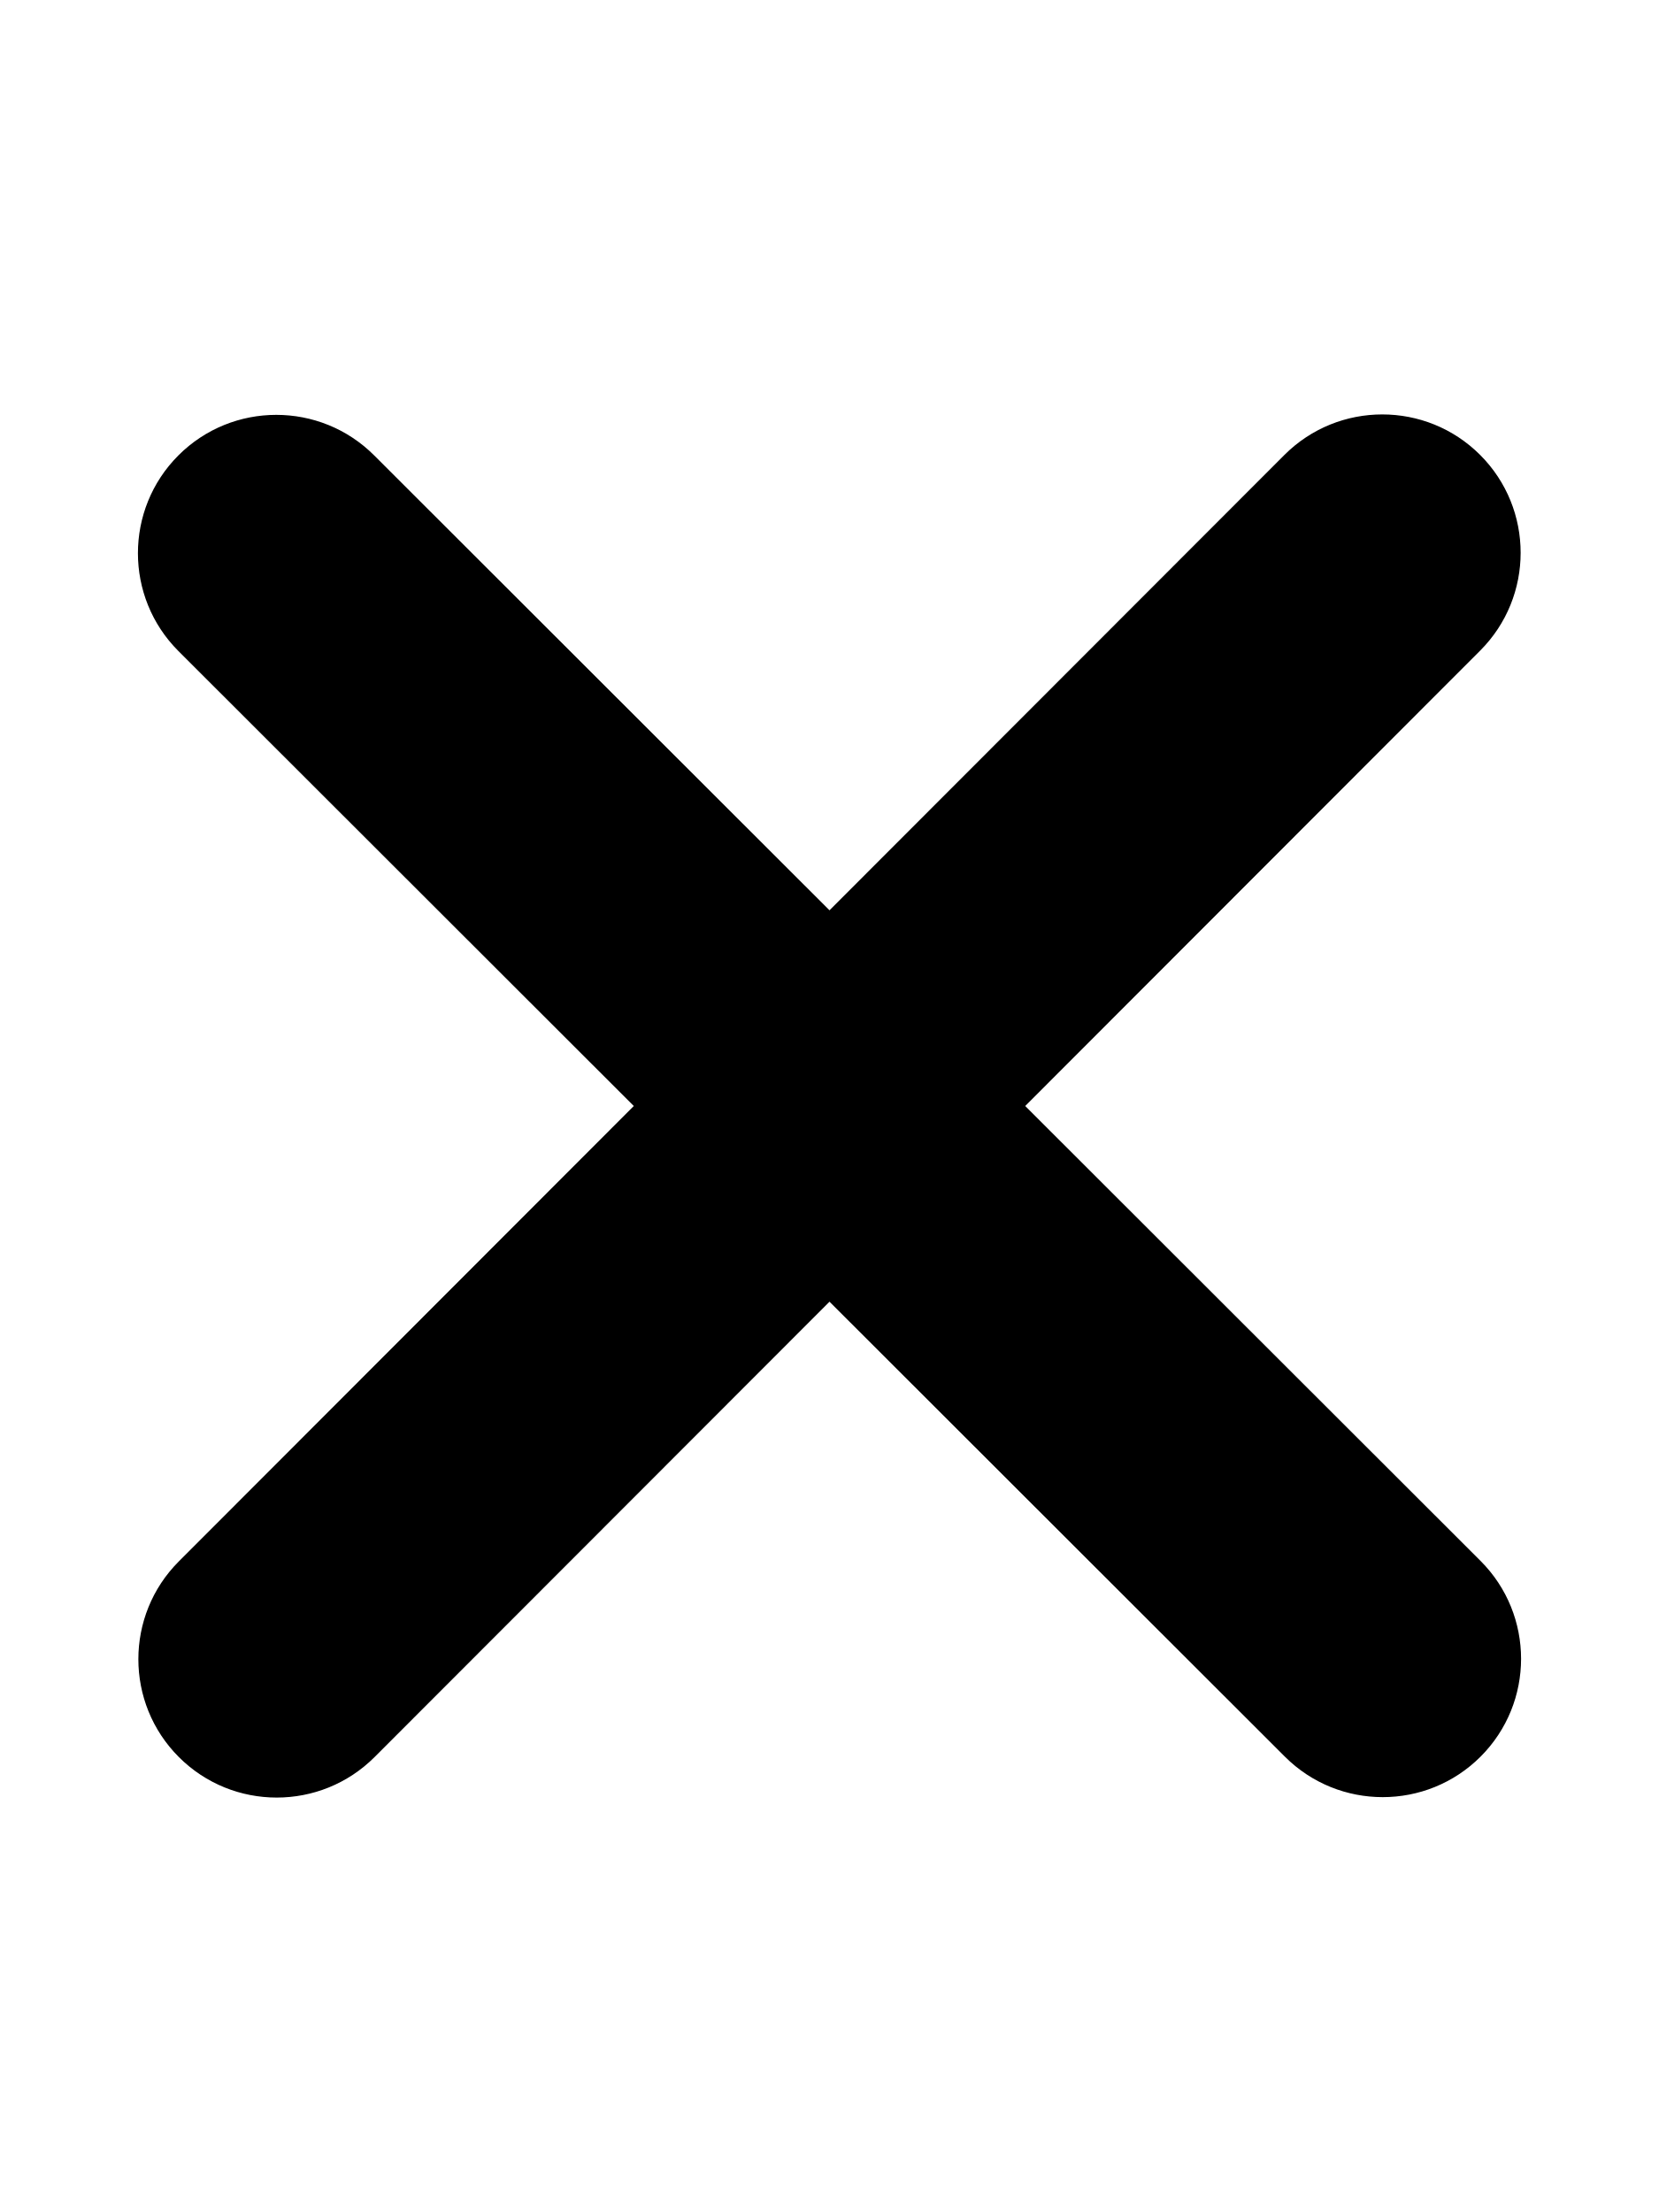
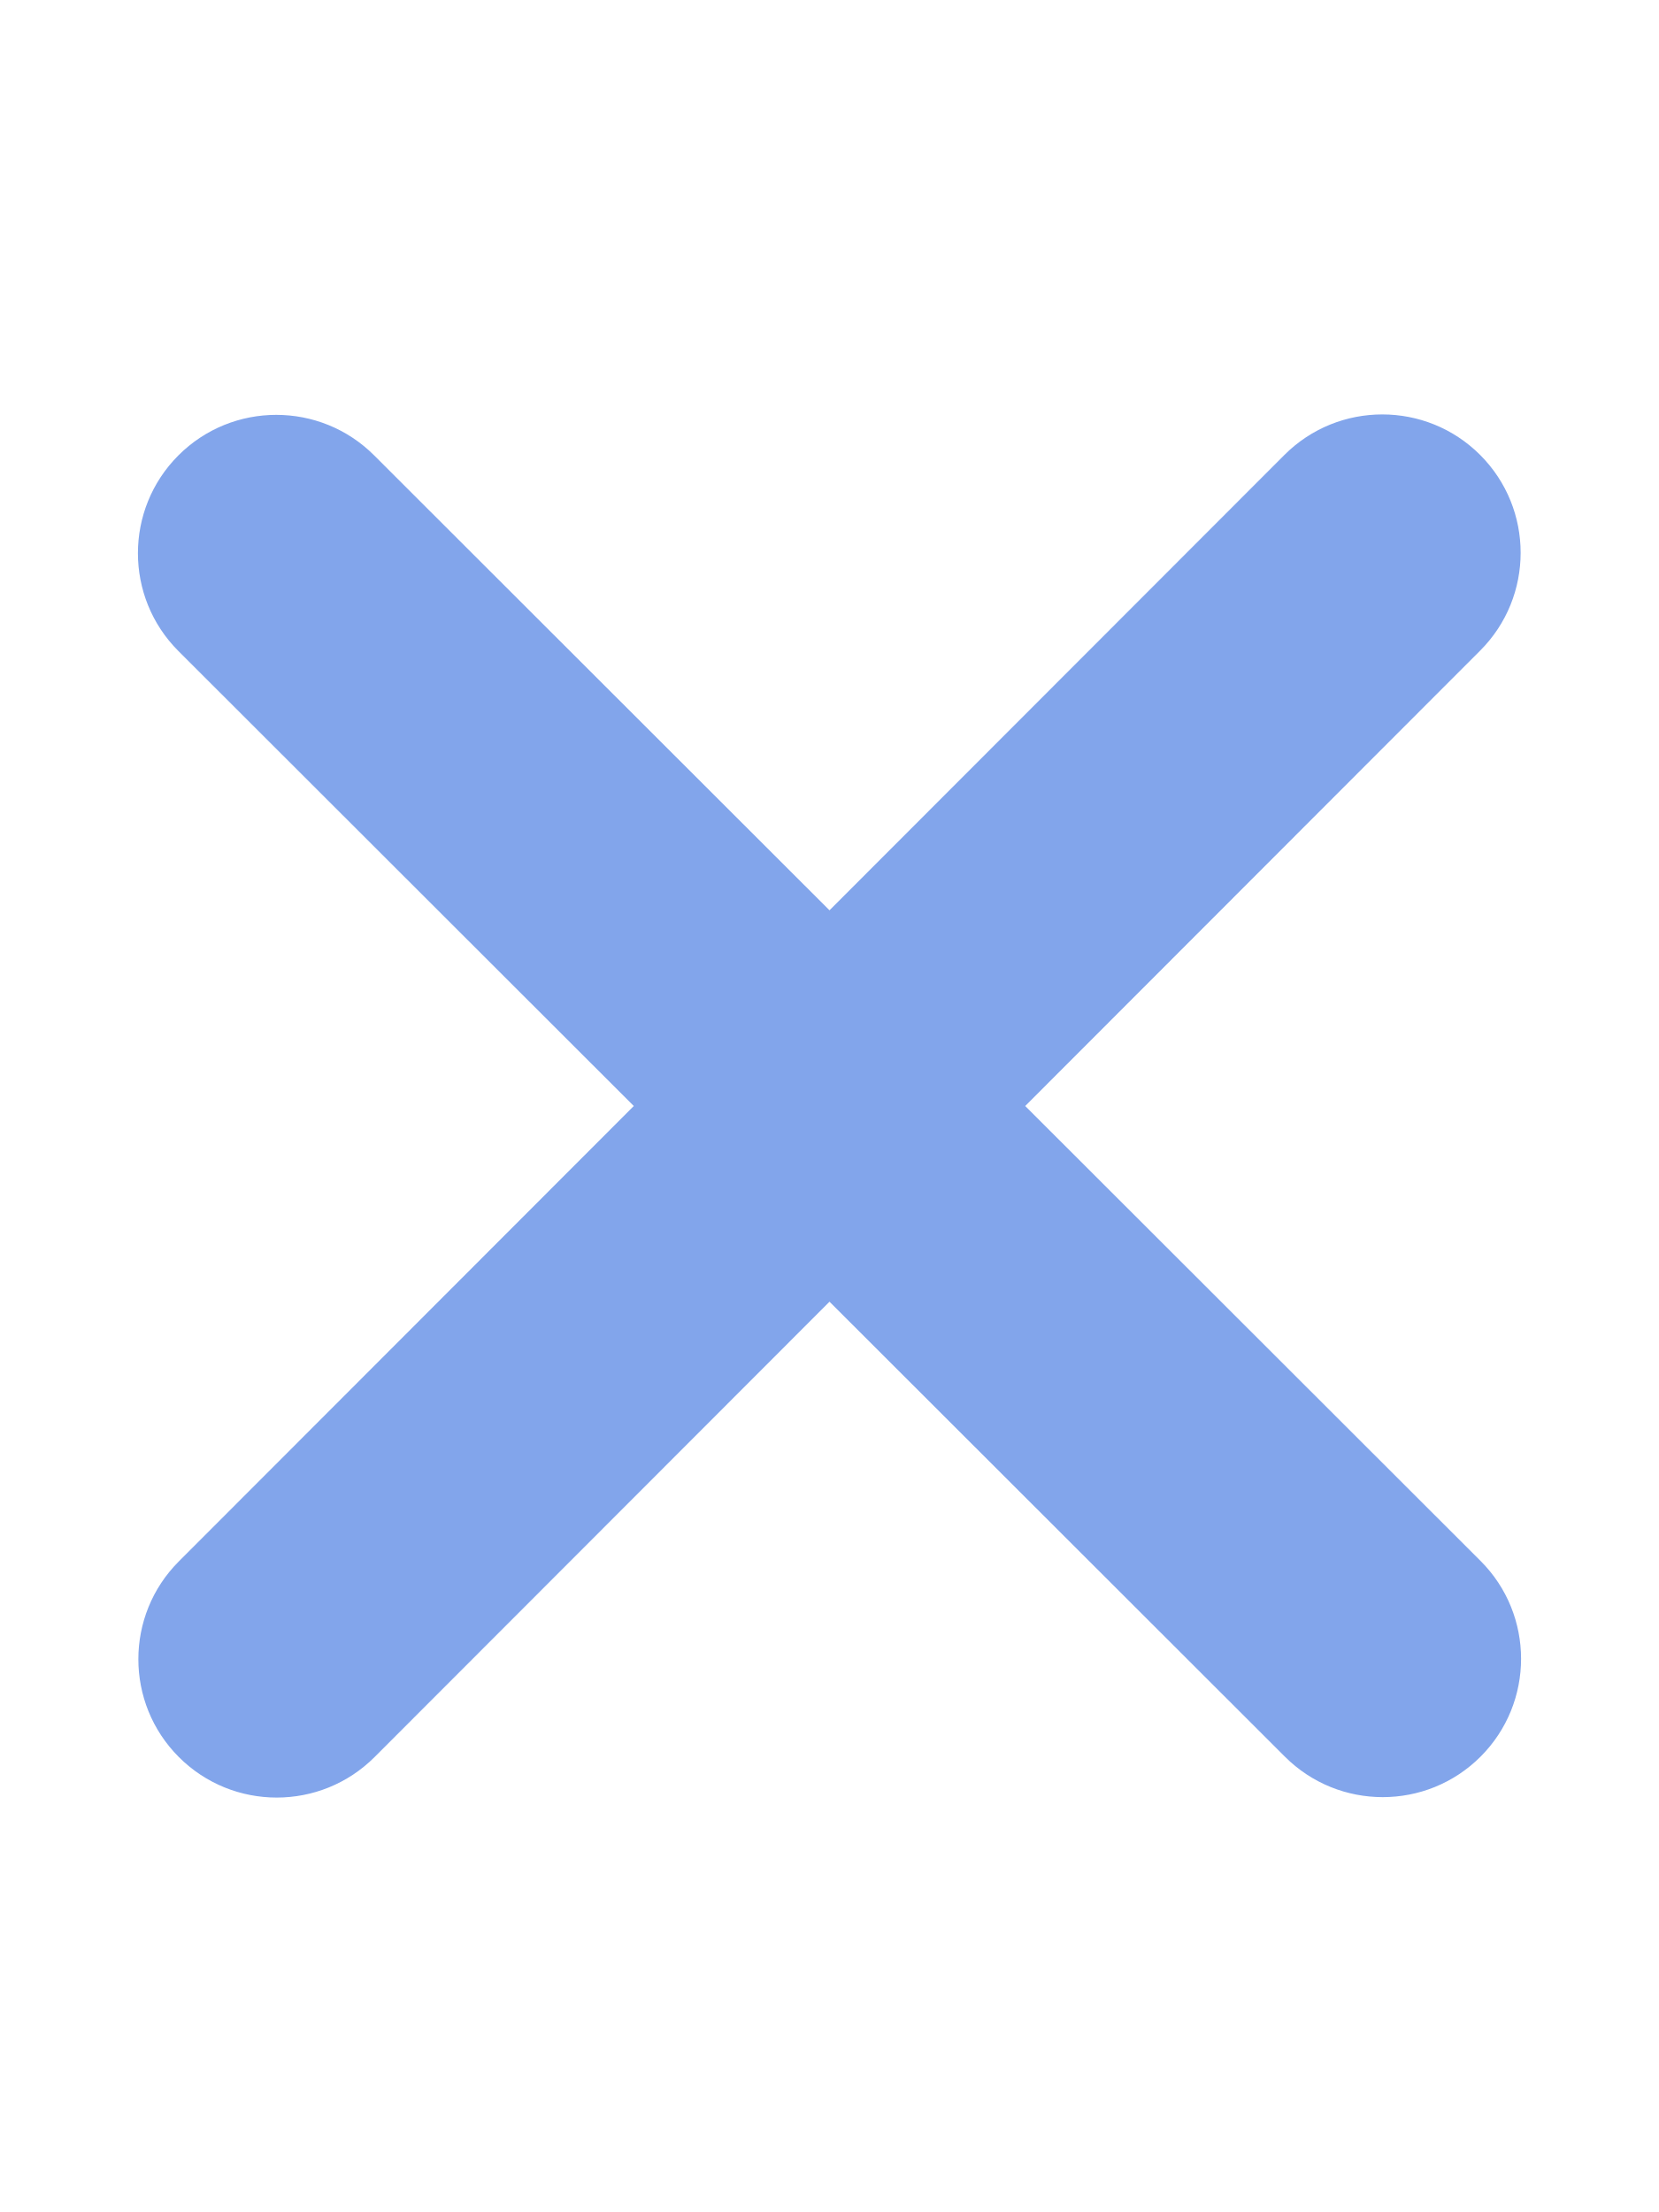
<svg xmlns="http://www.w3.org/2000/svg" viewBox="0 0 384 512">
-   <path d="M342.6 150.6c12.5-12.5 12.5-32.8 0-45.3s-32.8-12.5-45.3 0L192 210.7 86.6 105.4c-12.5-12.5-32.8-12.5-45.3 0s-12.5 32.8 0 45.3L146.7 256 41.4 361.4c-12.5 12.5-12.5 32.8 0 45.3s32.8 12.5 45.3 0L192 301.3 297.4 406.6c12.5 12.5 32.8 12.5 45.3 0s12.5-32.8 0-45.3L237.3 256 342.6 150.6z" />
+   <path fill="#82A5EB" d="M342.6 150.6c12.5-12.5 12.5-32.8 0-45.3s-32.8-12.5-45.3 0L192 210.7 86.6 105.4c-12.5-12.5-32.8-12.5-45.3 0s-12.5 32.8 0 45.3L146.7 256 41.4 361.4c-12.5 12.5-12.5 32.8 0 45.3s32.8 12.5 45.3 0L192 301.3 297.4 406.6c12.5 12.5 32.8 12.5 45.3 0s12.5-32.8 0-45.3L237.3 256 342.6 150.6z" />
</svg>
